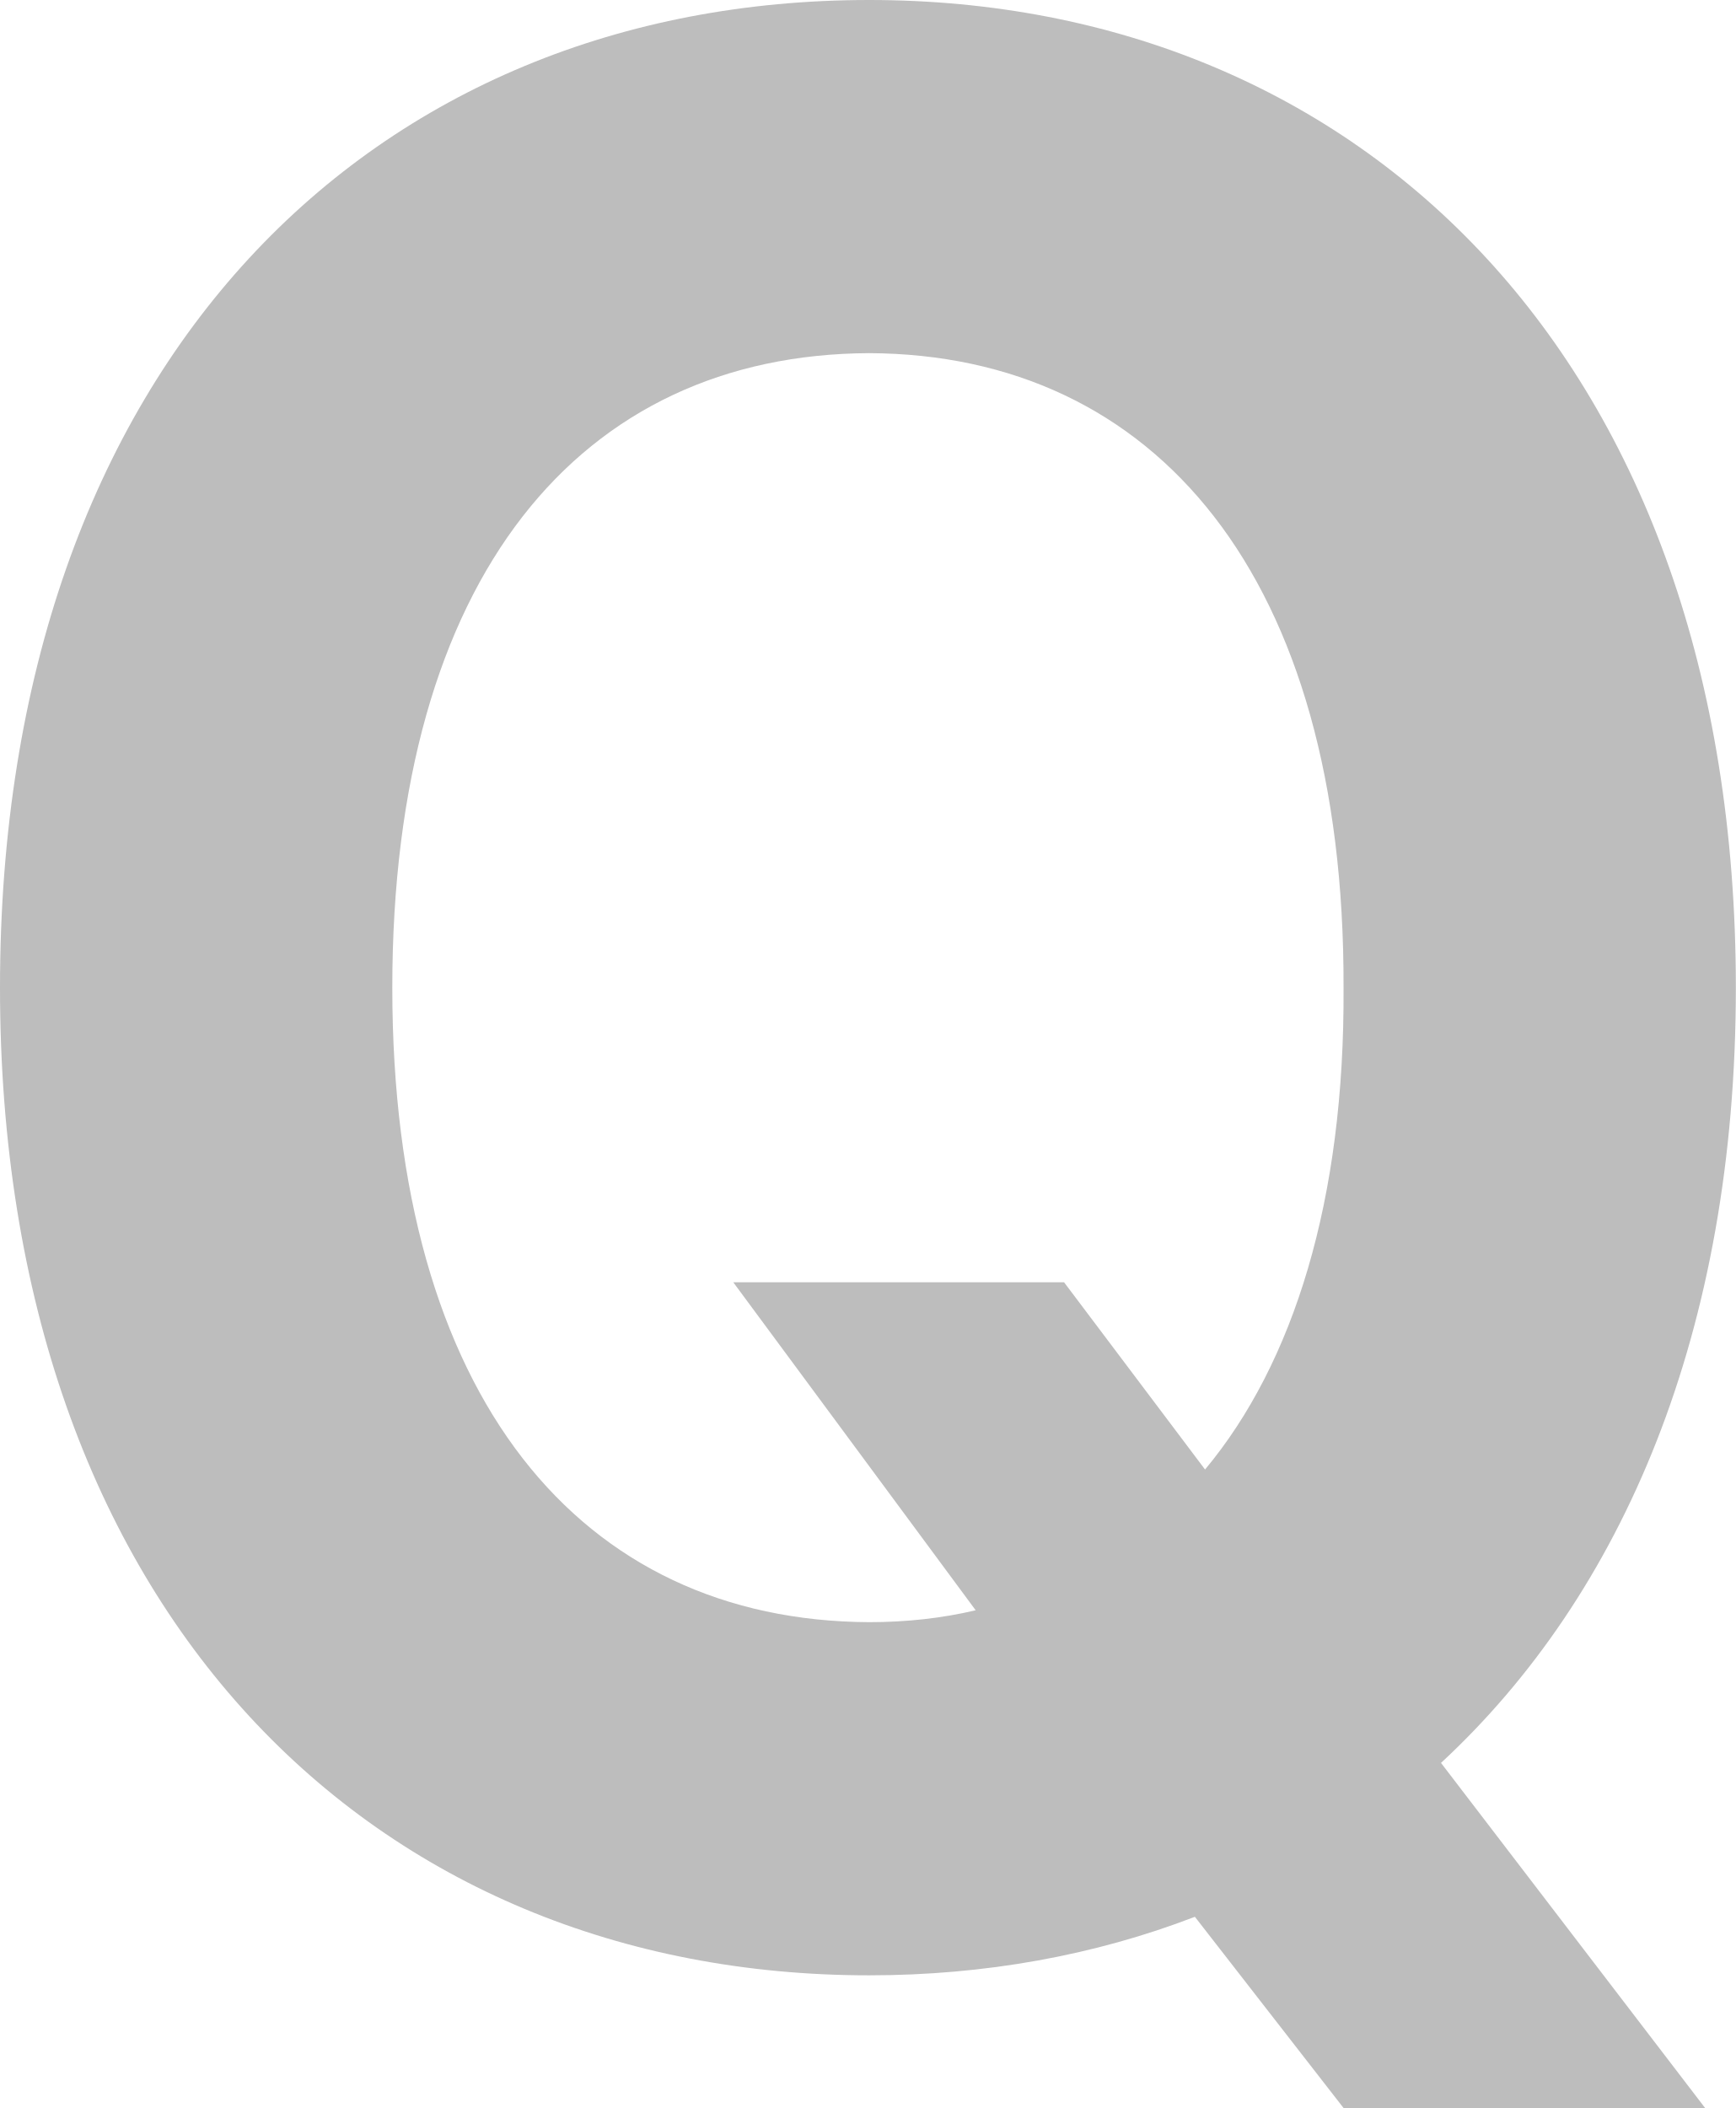
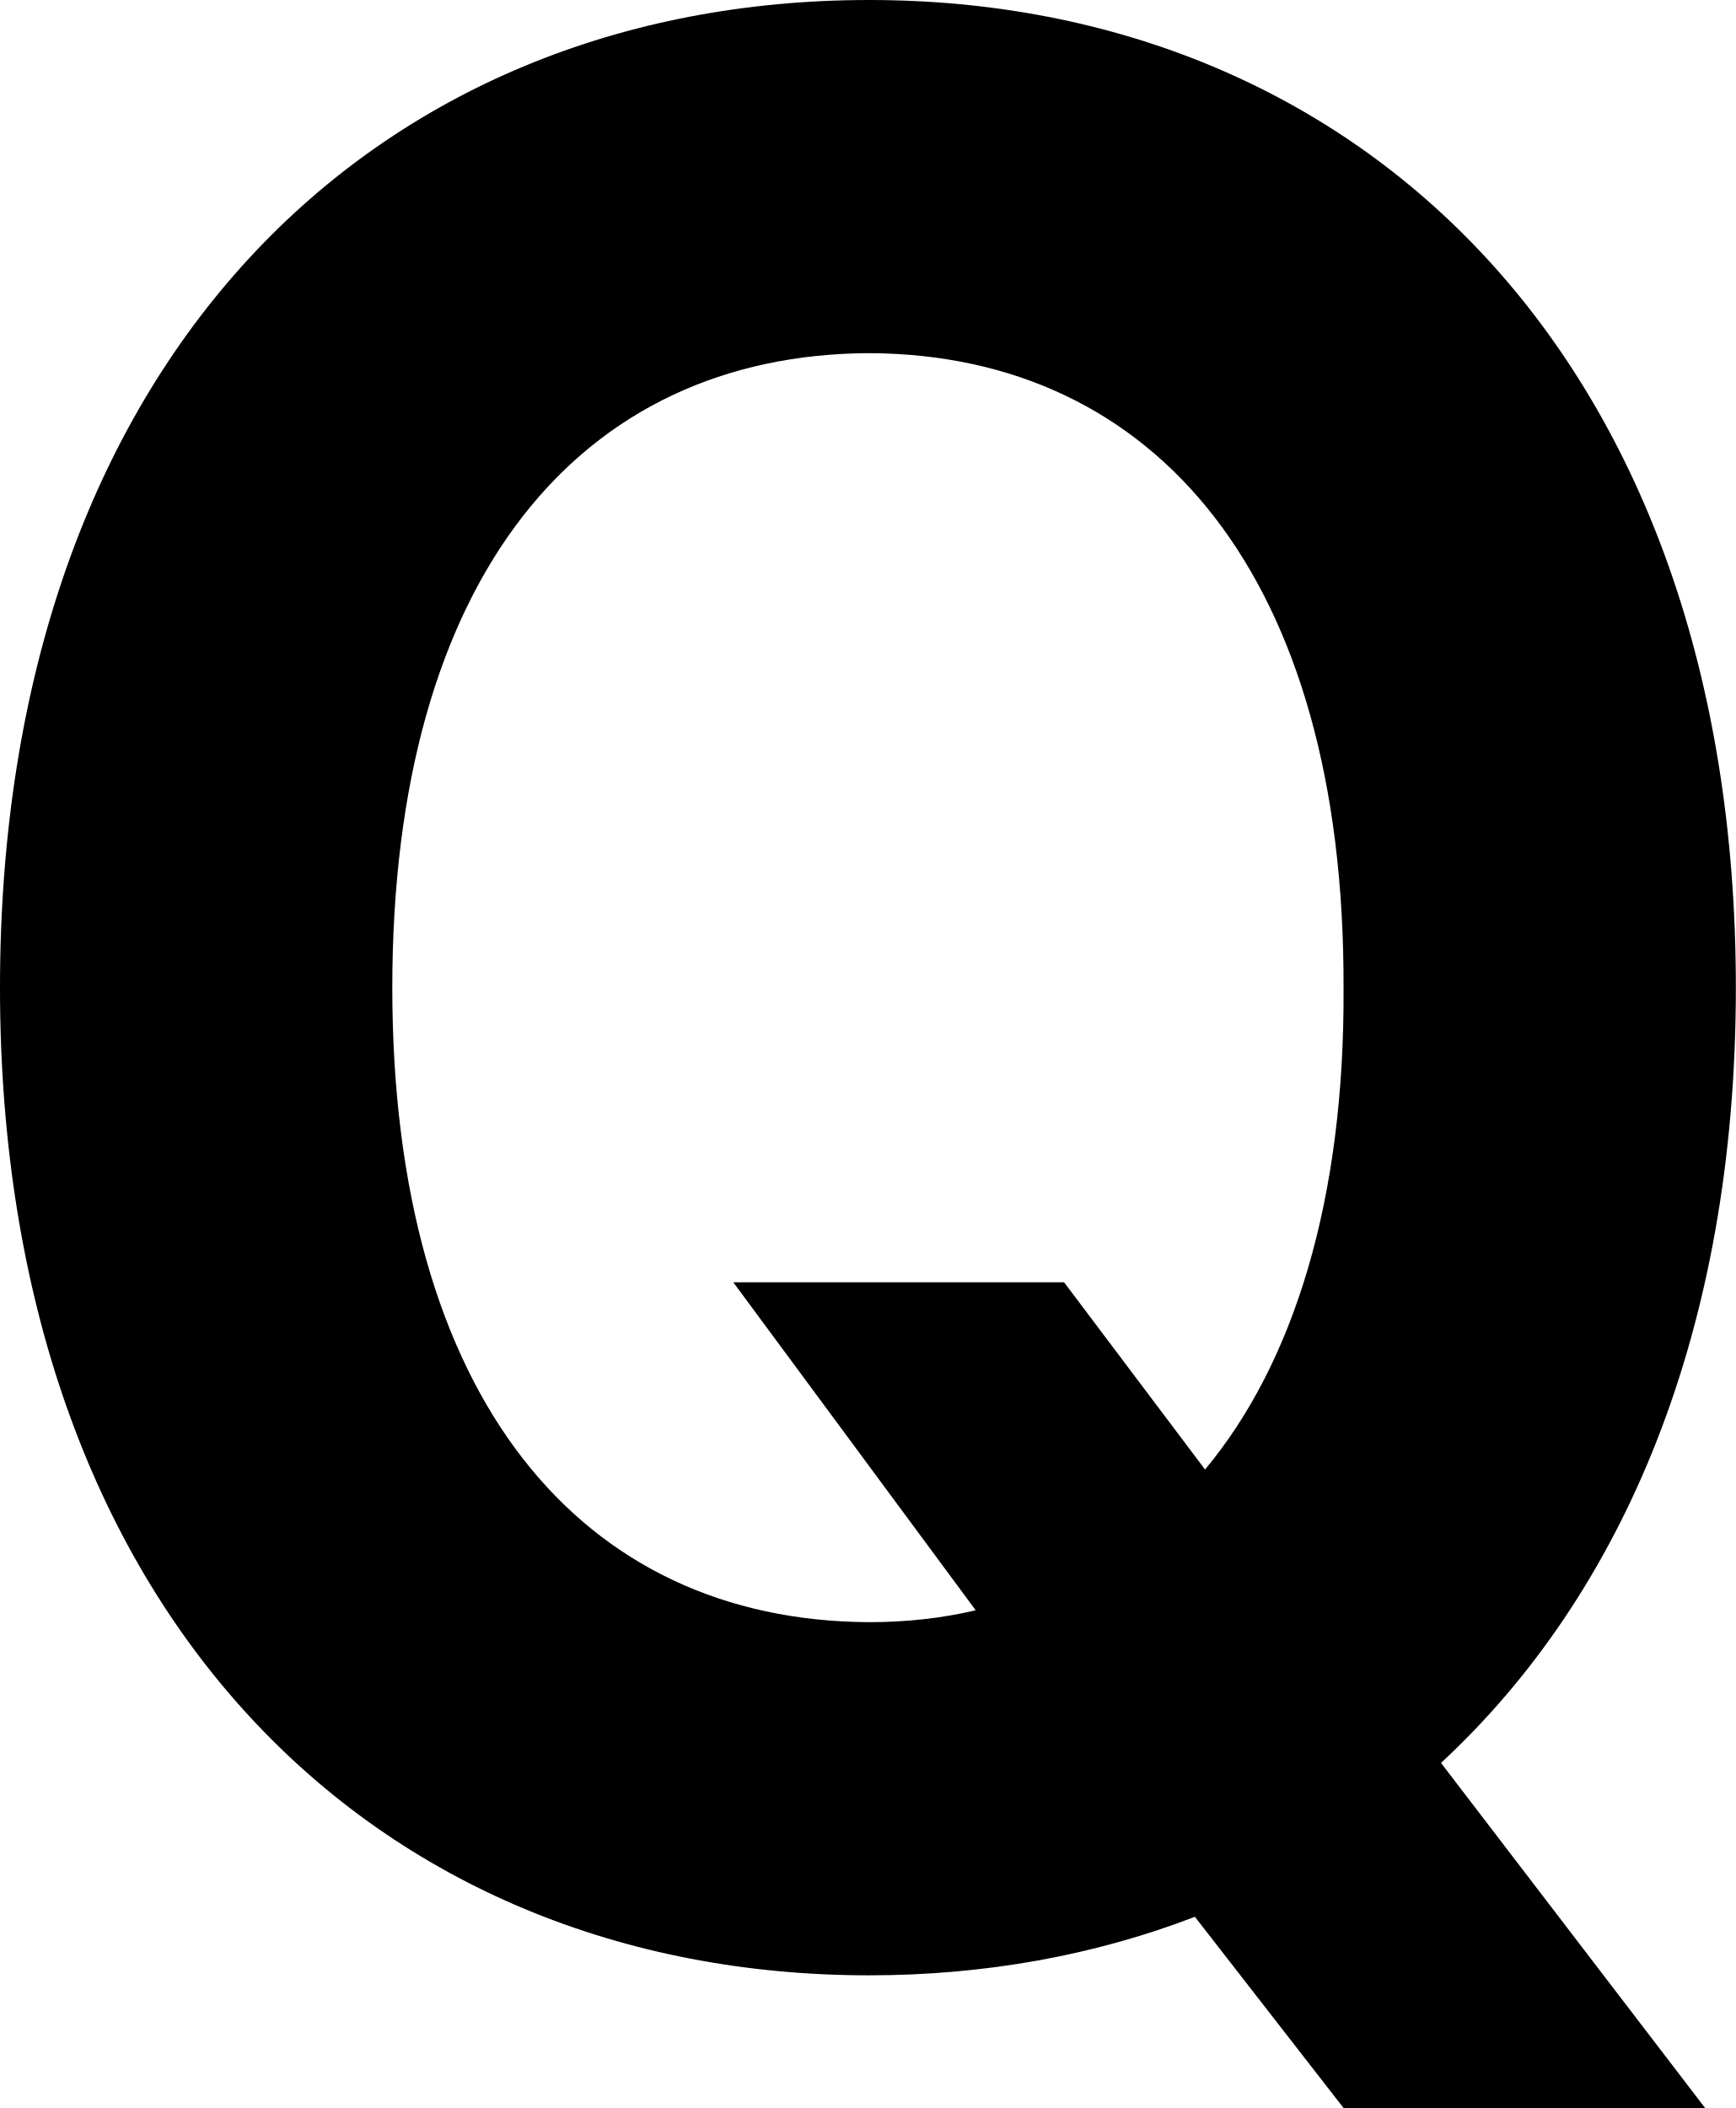
<svg xmlns="http://www.w3.org/2000/svg" width="14" height="17" viewBox="0 0 14 17" fill="none">
-   <path d="M5.914 10.341L7.869 12.986C7.6 13.05 7.31 13.082 7.01 13.082C4.684 13.071 3.164 11.273 3.164 7.965C3.164 4.646 4.684 2.858 7.01 2.848C9.316 2.858 10.846 4.646 10.836 7.965C10.846 9.678 10.433 10.994 9.719 11.851L8.582 10.341H5.914ZM0 7.965C0 13.007 3.019 15.93 7.01 15.93C7.941 15.93 8.83 15.769 9.637 15.458L10.836 17H13.752L11.622 14.217C13.09 12.857 14 10.737 14 7.965C14 2.901 10.97 0 7.01 0C3.019 0 0 2.901 0 7.965Z" fill="#BDBDBD" />
+   <path d="M5.914 10.341L7.869 12.986C7.6 13.05 7.31 13.082 7.01 13.082C4.684 13.071 3.164 11.273 3.164 7.965C3.164 4.646 4.684 2.858 7.01 2.848C9.316 2.858 10.846 4.646 10.836 7.965C10.846 9.678 10.433 10.994 9.719 11.851L8.582 10.341H5.914ZM0 7.965C0 13.007 3.019 15.93 7.01 15.93C7.941 15.93 8.83 15.769 9.637 15.458L10.836 17H13.752L11.622 14.217C13.09 12.857 14 10.737 14 7.965C14 2.901 10.97 0 7.01 0C3.019 0 0 2.901 0 7.965Z" fill="#000" />
</svg>
